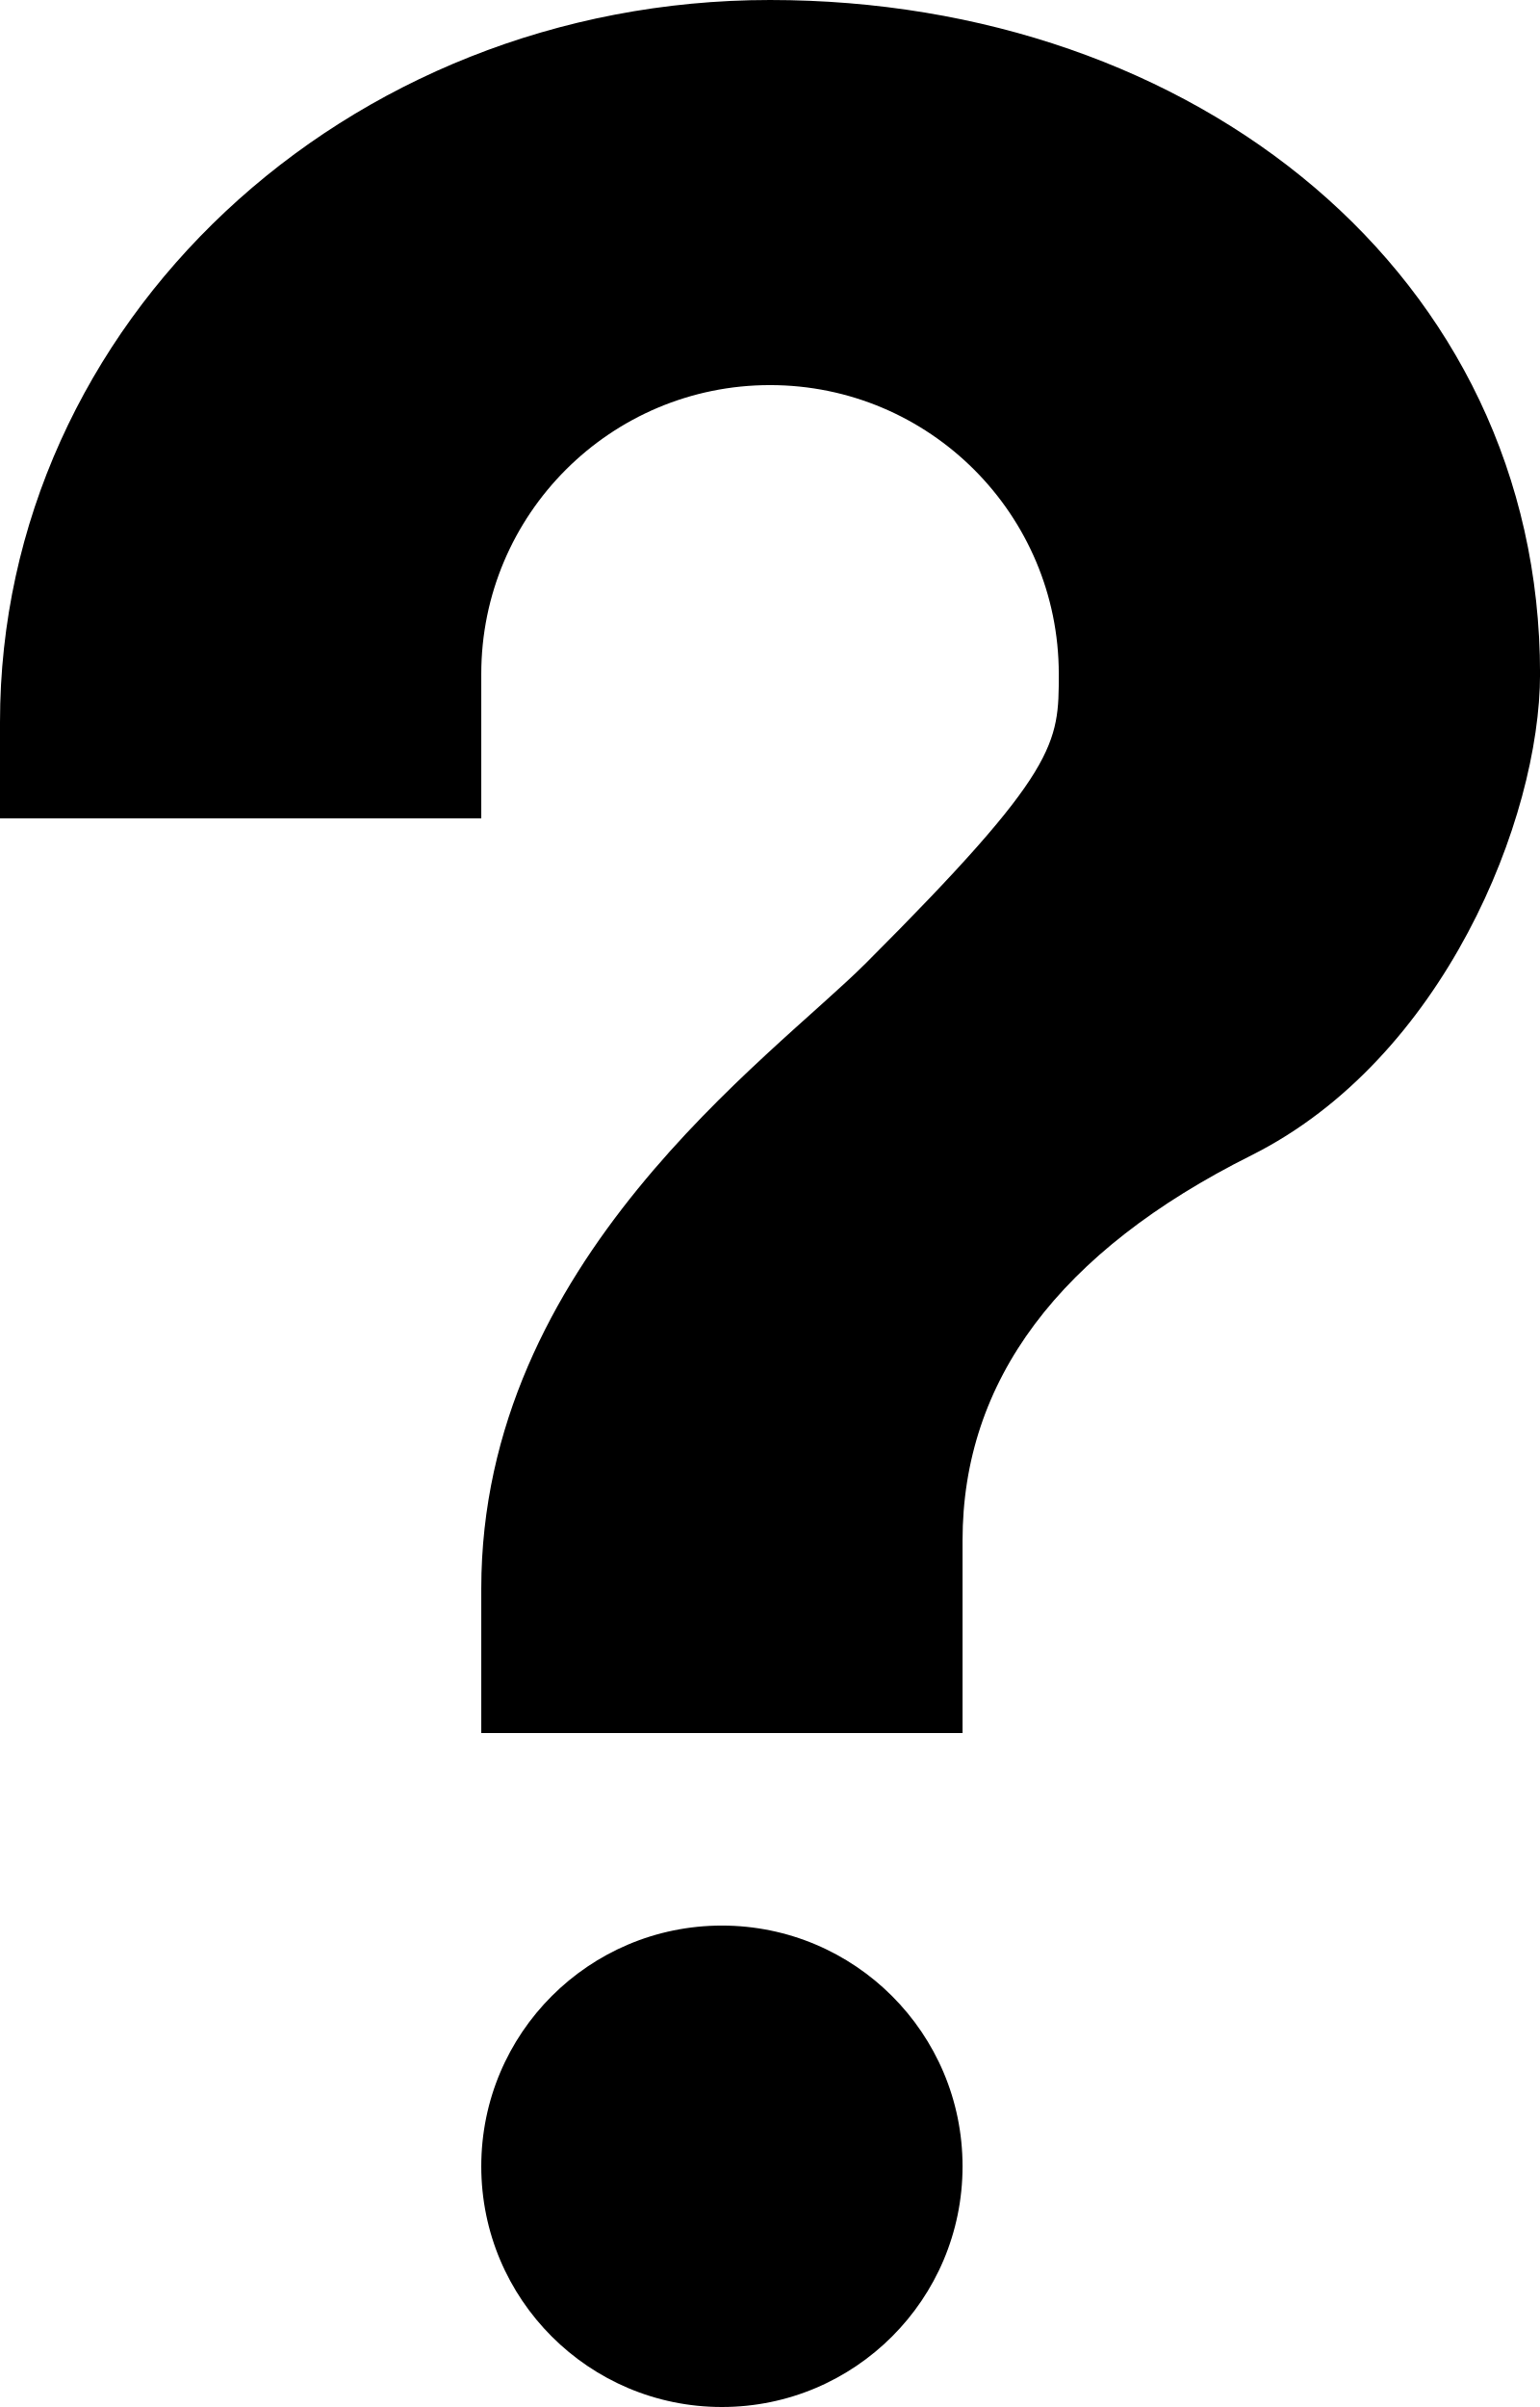
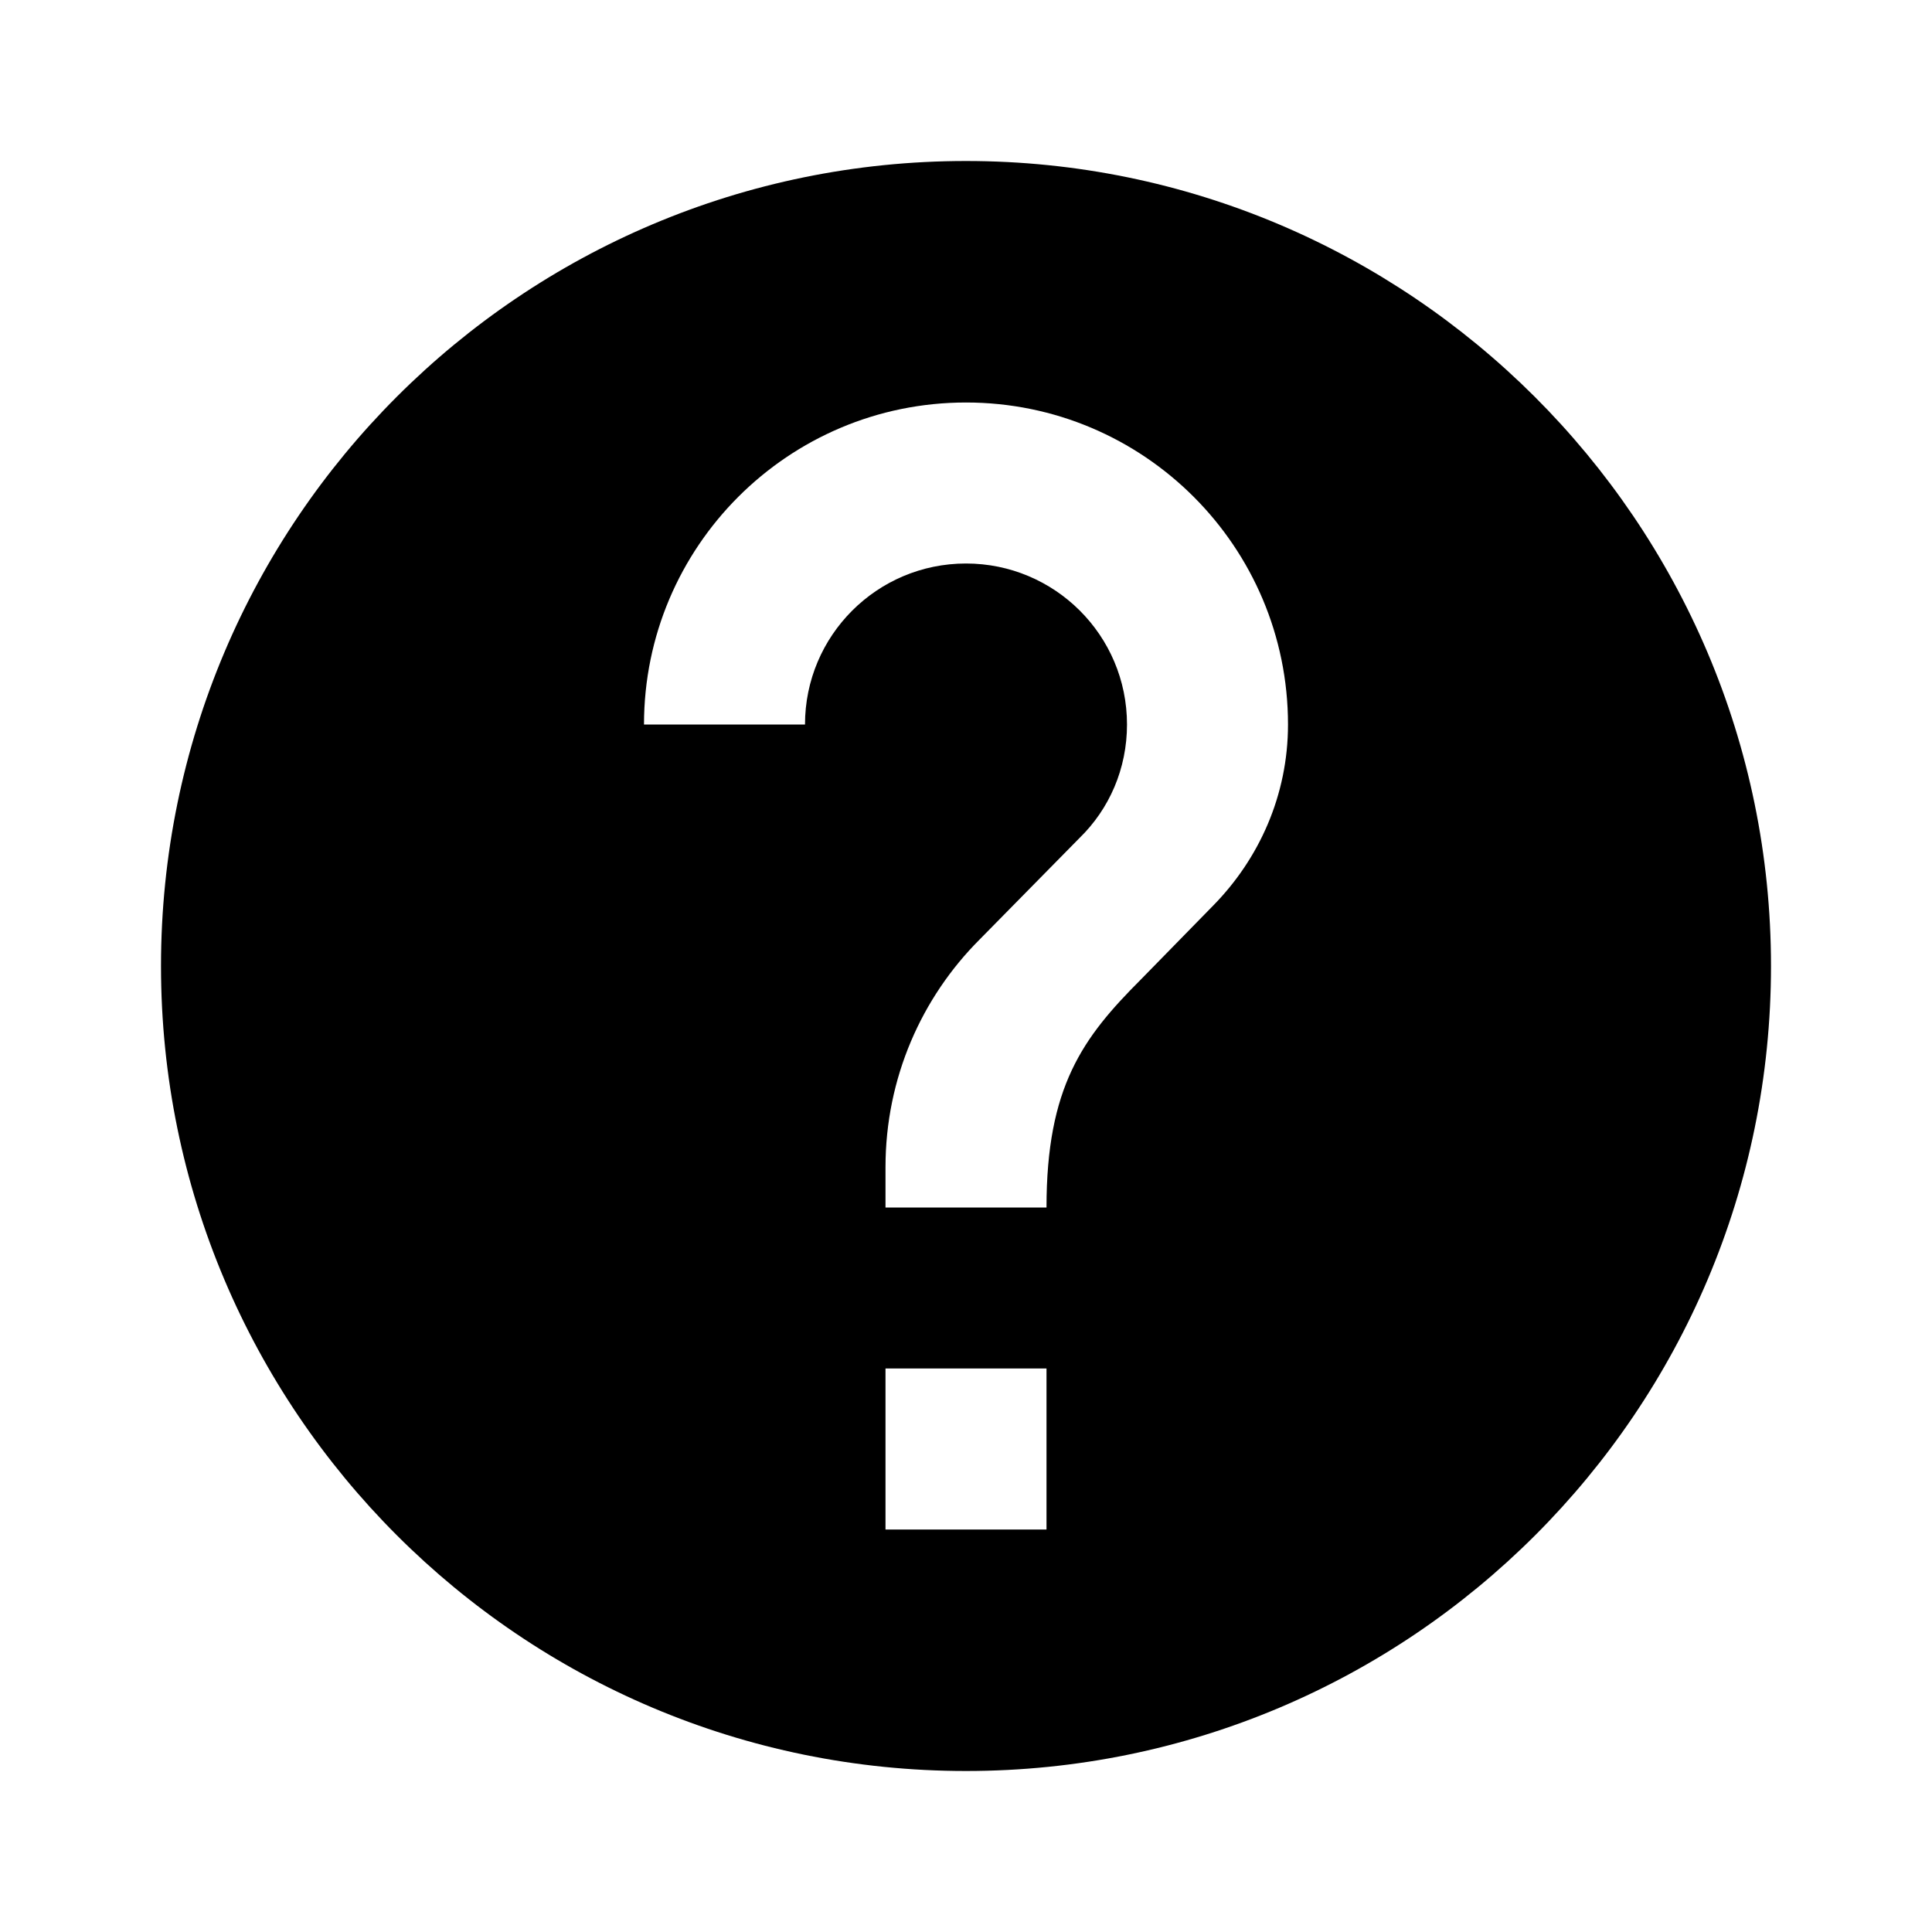
- <svg xmlns="http://www.w3.org/2000/svg" version="1.1" viewBox="25.333 17.417 25.333 39.583" preserveAspectRatio="xMidyMid meet">
-   <path d="M 37.208,49.083C 39.395,49.083 41.167,50.855 41.167,53.042C 41.167,55.228 39.395,57 37.208,57C 35.022,57 33.25,55.228 33.25,53.042C 33.25,50.855 35.022,49.083 37.208,49.083 Z M 38,17.417C 44.996,17.417 50.667,21.942 50.667,28.5C 50.667,30.875 49.083,34.833 45.917,36.417C 42.75,38 41.167,40.127 41.167,42.75L 41.167,45.917L 33.25,45.917L 33.25,43.542C 33.25,38.157 38,34.833 39.583,33.25C 42.75,30.083 42.75,29.644 42.75,28.5C 42.75,25.877 40.623,23.75 38,23.75C 35.377,23.75 33.25,25.877 33.25,28.5L 33.25,30.875L 25.333,30.875L 25.333,29.292C 25.333,22.733 31.004,17.417 38,17.417 Z " />
+ <svg xmlns="http://www.w3.org/2000/svg" id="mdi-help-circle" viewBox="0 0 24 24">
+   <path d="M15.07,11.25L14.17,12.17C13.45,12.89 13,13.5 13,15H11V14.5C11,13.39 11.45,12.39 12.17,11.67L13.41,10.41C13.78,10.05 14,9.55 14,9C14,7.89 13.1,7 12,7A2,2 0 0,0 10,9H8A4,4 0 0,1 12,5A4,4 0 0,1 16,9C16,9.88 15.64,10.67 15.07,11.25M13,19H11V17H13M12,2A10,10 0 0,0 2,12A10,10 0 0,0 12,22A10,10 0 0,0 22,12C22,6.47 17.5,2 12,2Z" />
</svg>
